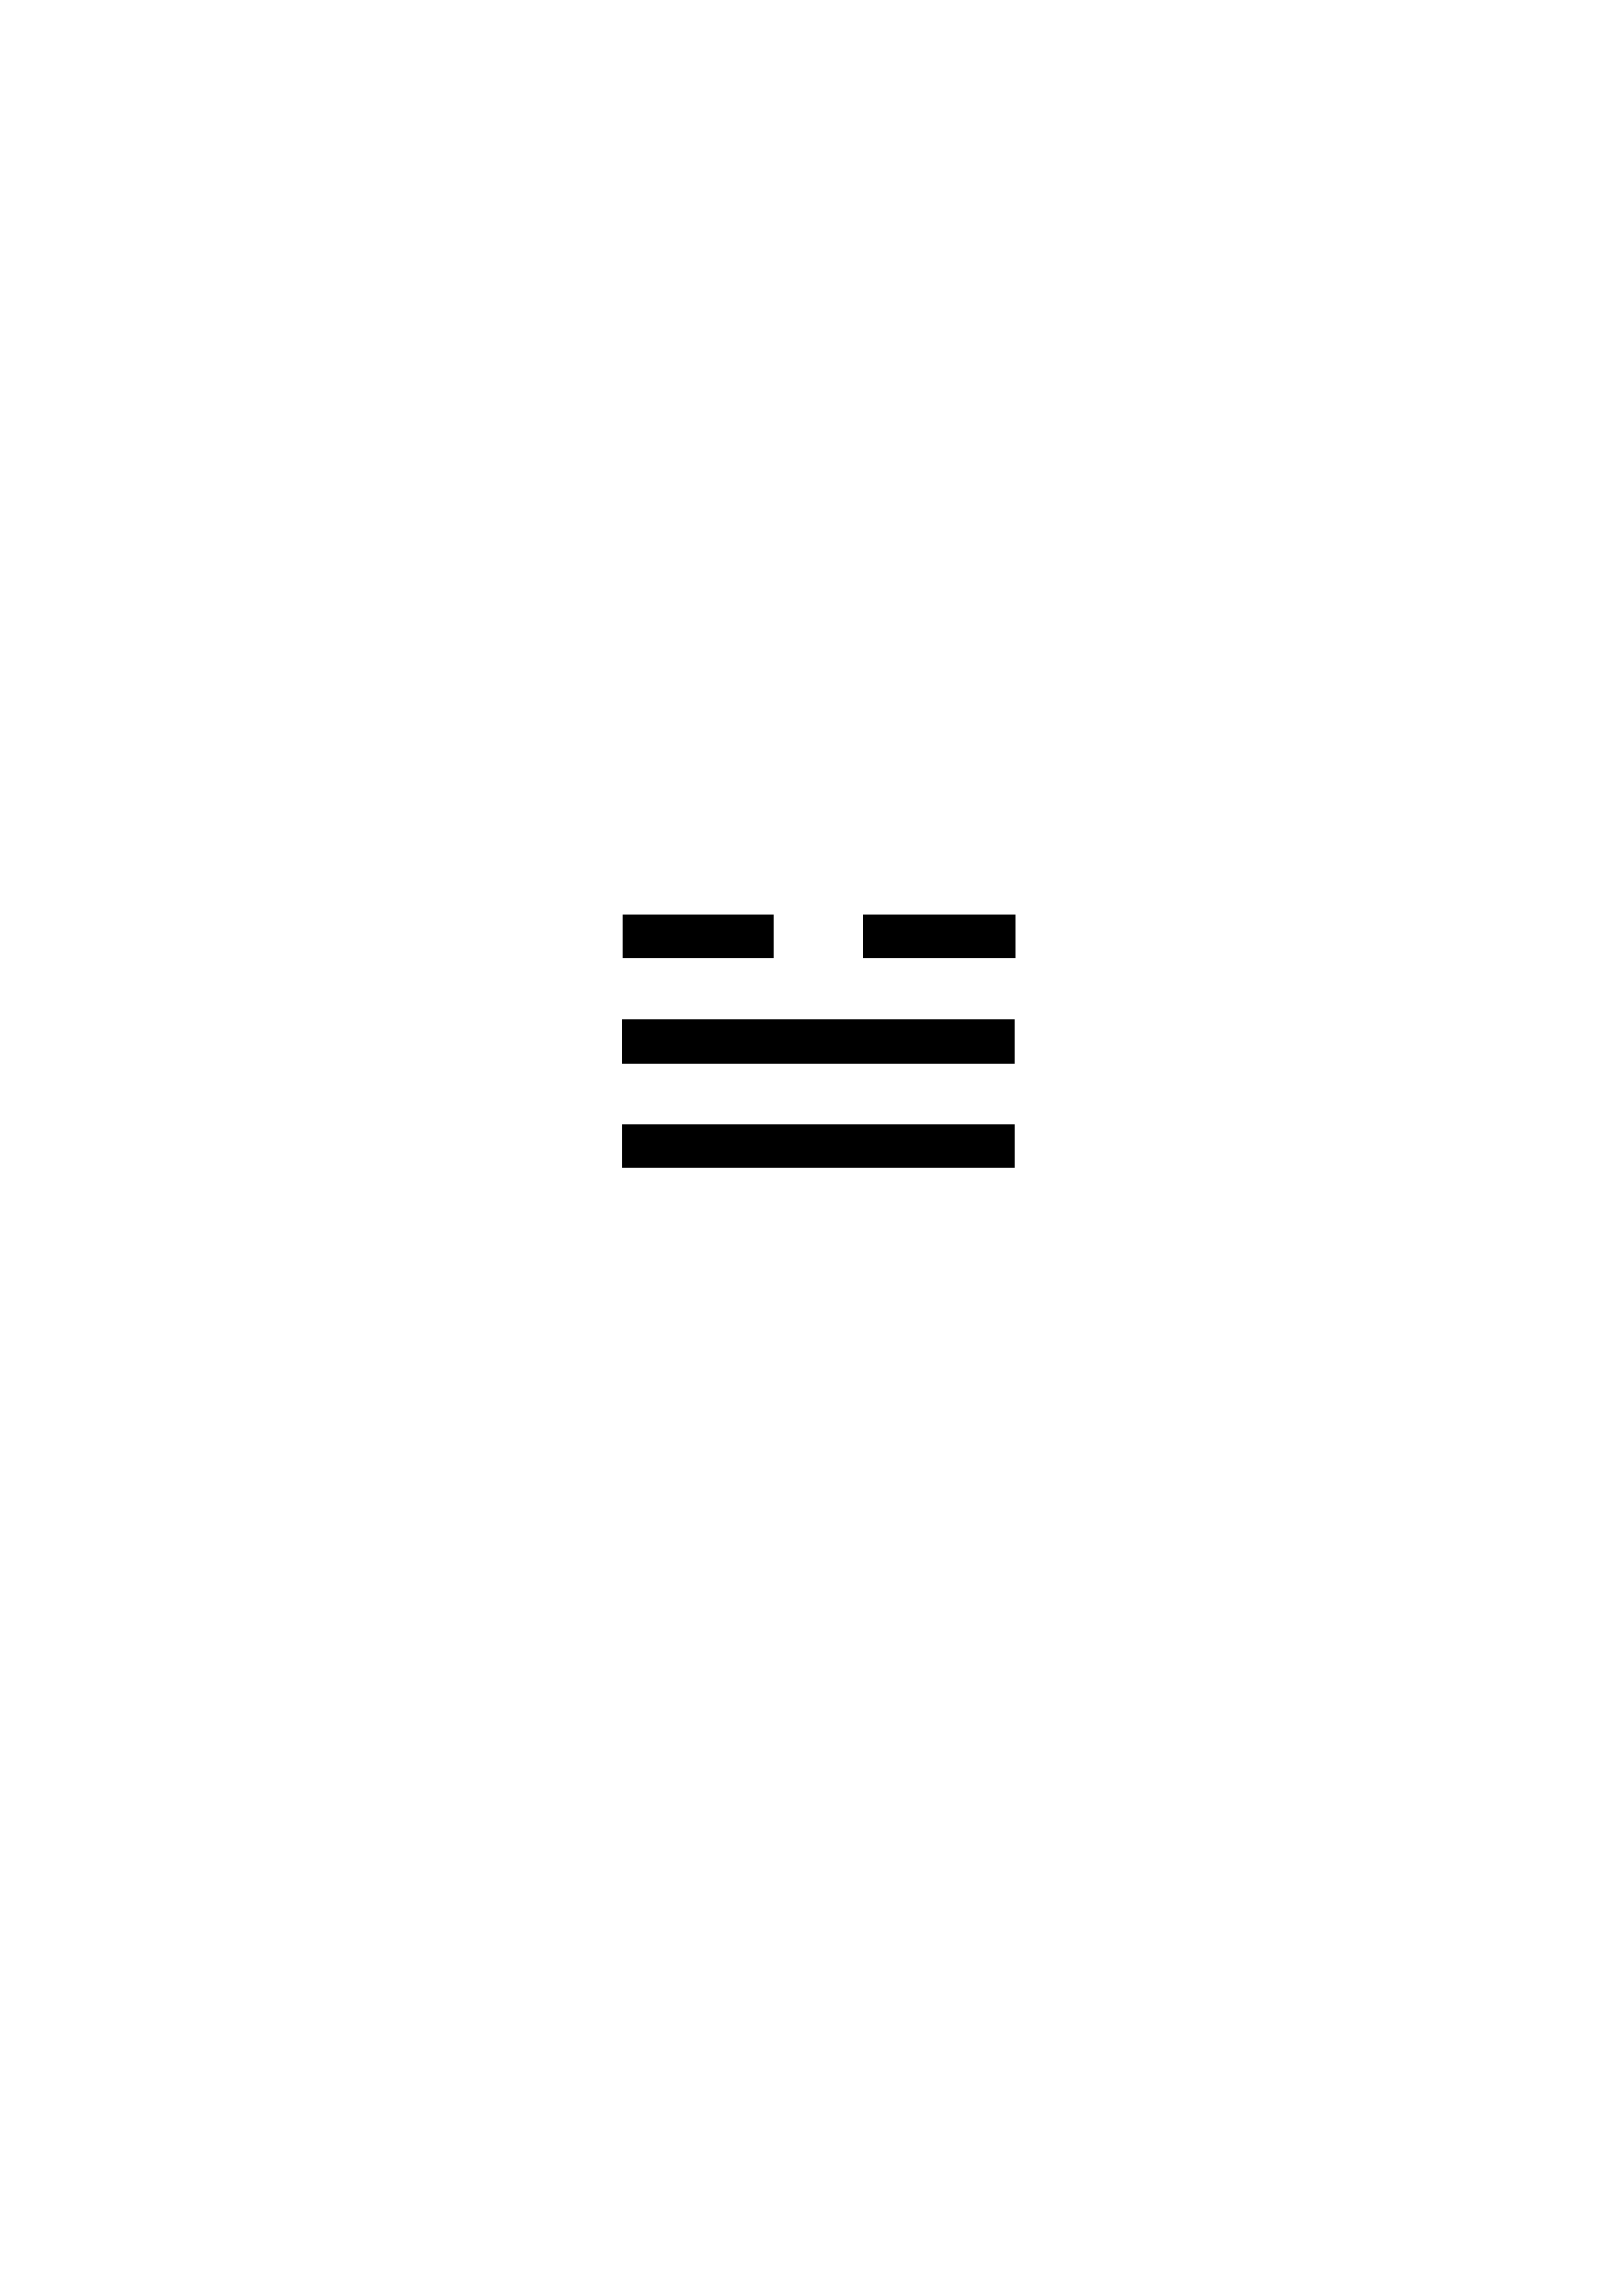
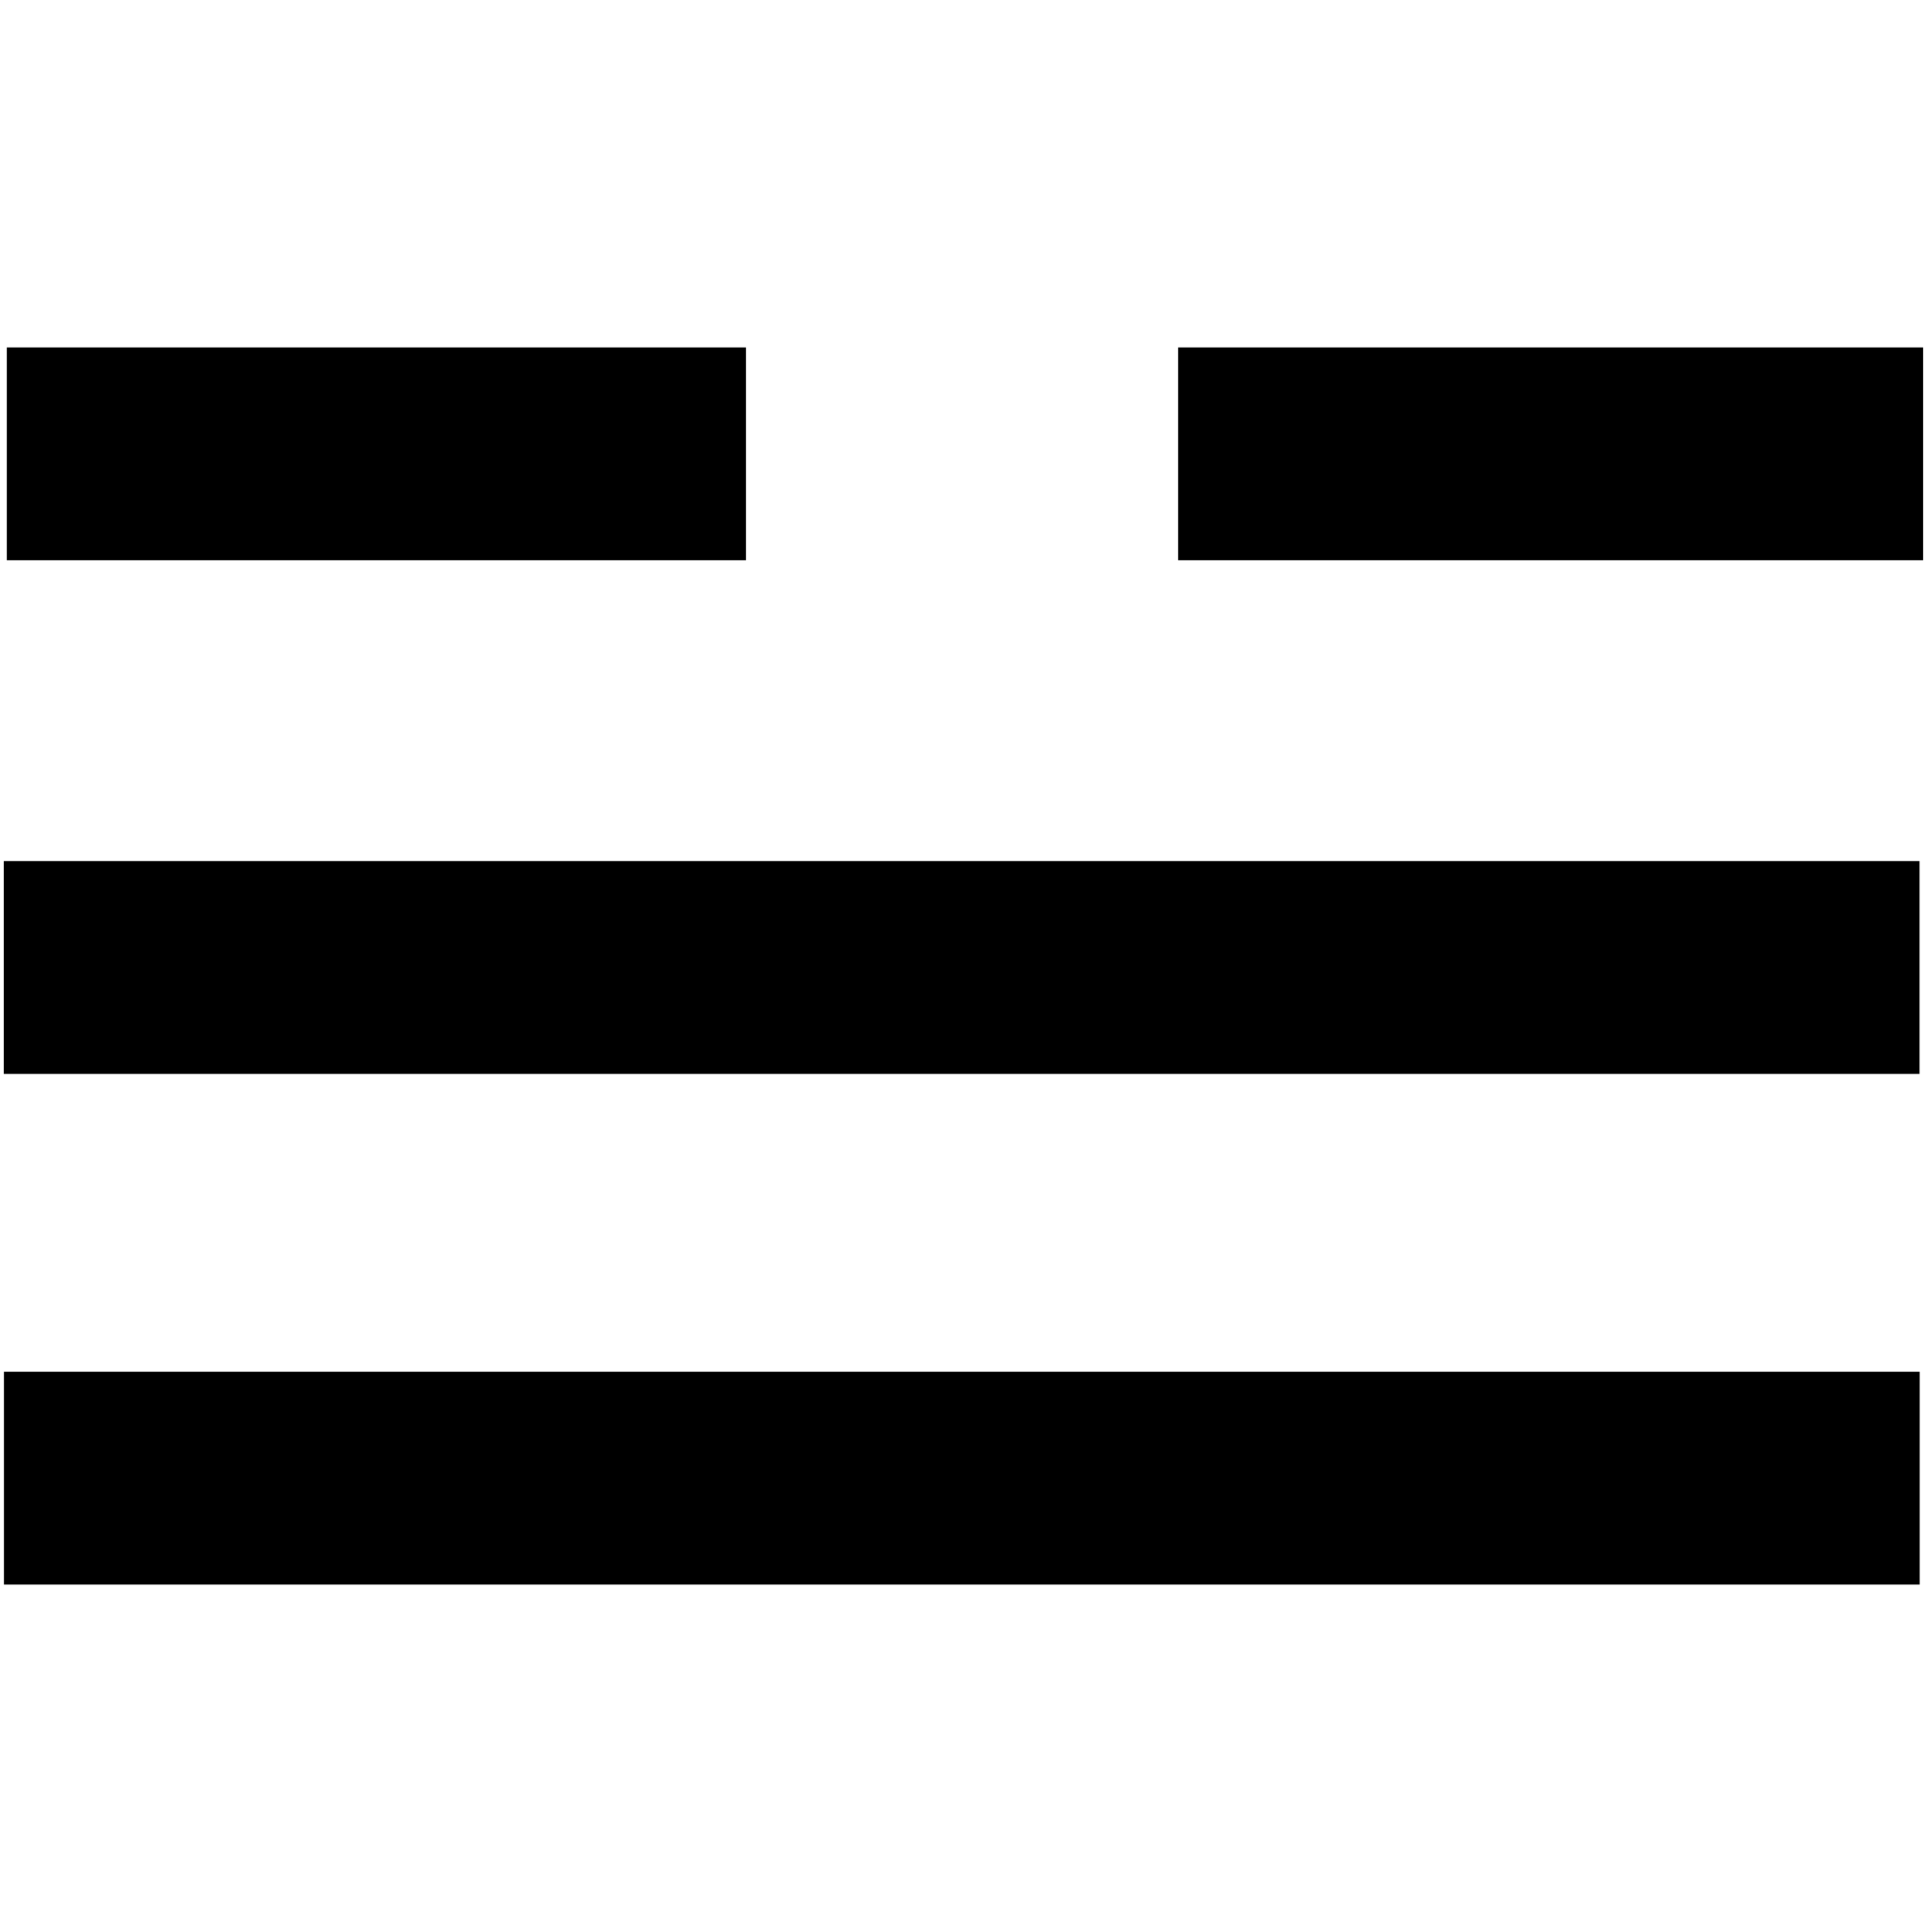
- <svg xmlns="http://www.w3.org/2000/svg" width="744.094" height="1052.362" id="svg4472" version="1.1">
+ <svg xmlns="http://www.w3.org/2000/svg" width="250" height="250.714" id="svg4472" version="1.1">
  <defs id="defs4474" />
-   <g id="layer1">
-     <rect style="opacity:0.98;fill:none;fill-opacity:1;stroke:none;stroke-width:1;stroke-miterlimit:0;stroke-opacity:1;stroke-dasharray:none" id="rect2984" width="250" height="250.714" x="250" y="351.648" />
-     <path style="fill:none;stroke:#000000;stroke-width:20;stroke-linecap:butt;stroke-linejoin:miter;stroke-miterlimit:4;stroke-opacity:1;stroke-dasharray:none" d="m 284.984,477.362 180.031,0" id="path5356" />
-     <path id="path5358" d="m 285.266,429.08 69.467,0" style="fill:none;stroke:#000000;stroke-width:20;stroke-linecap:butt;stroke-linejoin:miter;stroke-miterlimit:4;stroke-opacity:1;stroke-dasharray:none" />
-     <path id="path5360" d="m 285,525.362 180.031,0" style="fill:none;stroke:#000000;stroke-width:20;stroke-linecap:butt;stroke-linejoin:miter;stroke-miterlimit:4;stroke-opacity:1;stroke-dasharray:none" />
-     <path style="fill:none;stroke:#000000;stroke-width:20;stroke-linecap:butt;stroke-linejoin:miter;stroke-miterlimit:4;stroke-opacity:1;stroke-dasharray:none" d="m 395.344,429.08 70.009,0" id="path3786" />
+   <g id="layer1" transform="translate(-250,-351.6479)">
+     <rect style="opacity:0.98;fill:none;fill-opacity:1;stroke:none;stroke-width:1;stroke-miterlimit:0;stroke-dasharray:none;stroke-opacity:1" id="rect2984" width="250" height="250.714" x="250" y="351.648" />
+     <g id="g469" transform="matrix(1.380548,0,0,1.380548,-142.9385,-181.8218)">
+       <path style="fill:none;stroke:#000000;stroke-width:20;stroke-linecap:butt;stroke-linejoin:miter;stroke-miterlimit:4;stroke-dasharray:none;stroke-opacity:1" d="M 284.984,477.362 H 465.016" id="path5356" />
+       <path id="path5358" d="m 285.266,429.08 h 69.467" style="fill:none;stroke:#000000;stroke-width:20;stroke-linecap:butt;stroke-linejoin:miter;stroke-miterlimit:4;stroke-dasharray:none;stroke-opacity:1" />
+       <path id="path5360" d="M 285,525.362 H 465.031" style="fill:none;stroke:#000000;stroke-width:20;stroke-linecap:butt;stroke-linejoin:miter;stroke-miterlimit:4;stroke-dasharray:none;stroke-opacity:1" />
+       <path style="fill:none;stroke:#000000;stroke-width:20;stroke-linecap:butt;stroke-linejoin:miter;stroke-miterlimit:4;stroke-dasharray:none;stroke-opacity:1" d="m 395.344,429.08 h 70.009" id="path3786" />
+     </g>
  </g>
</svg>
